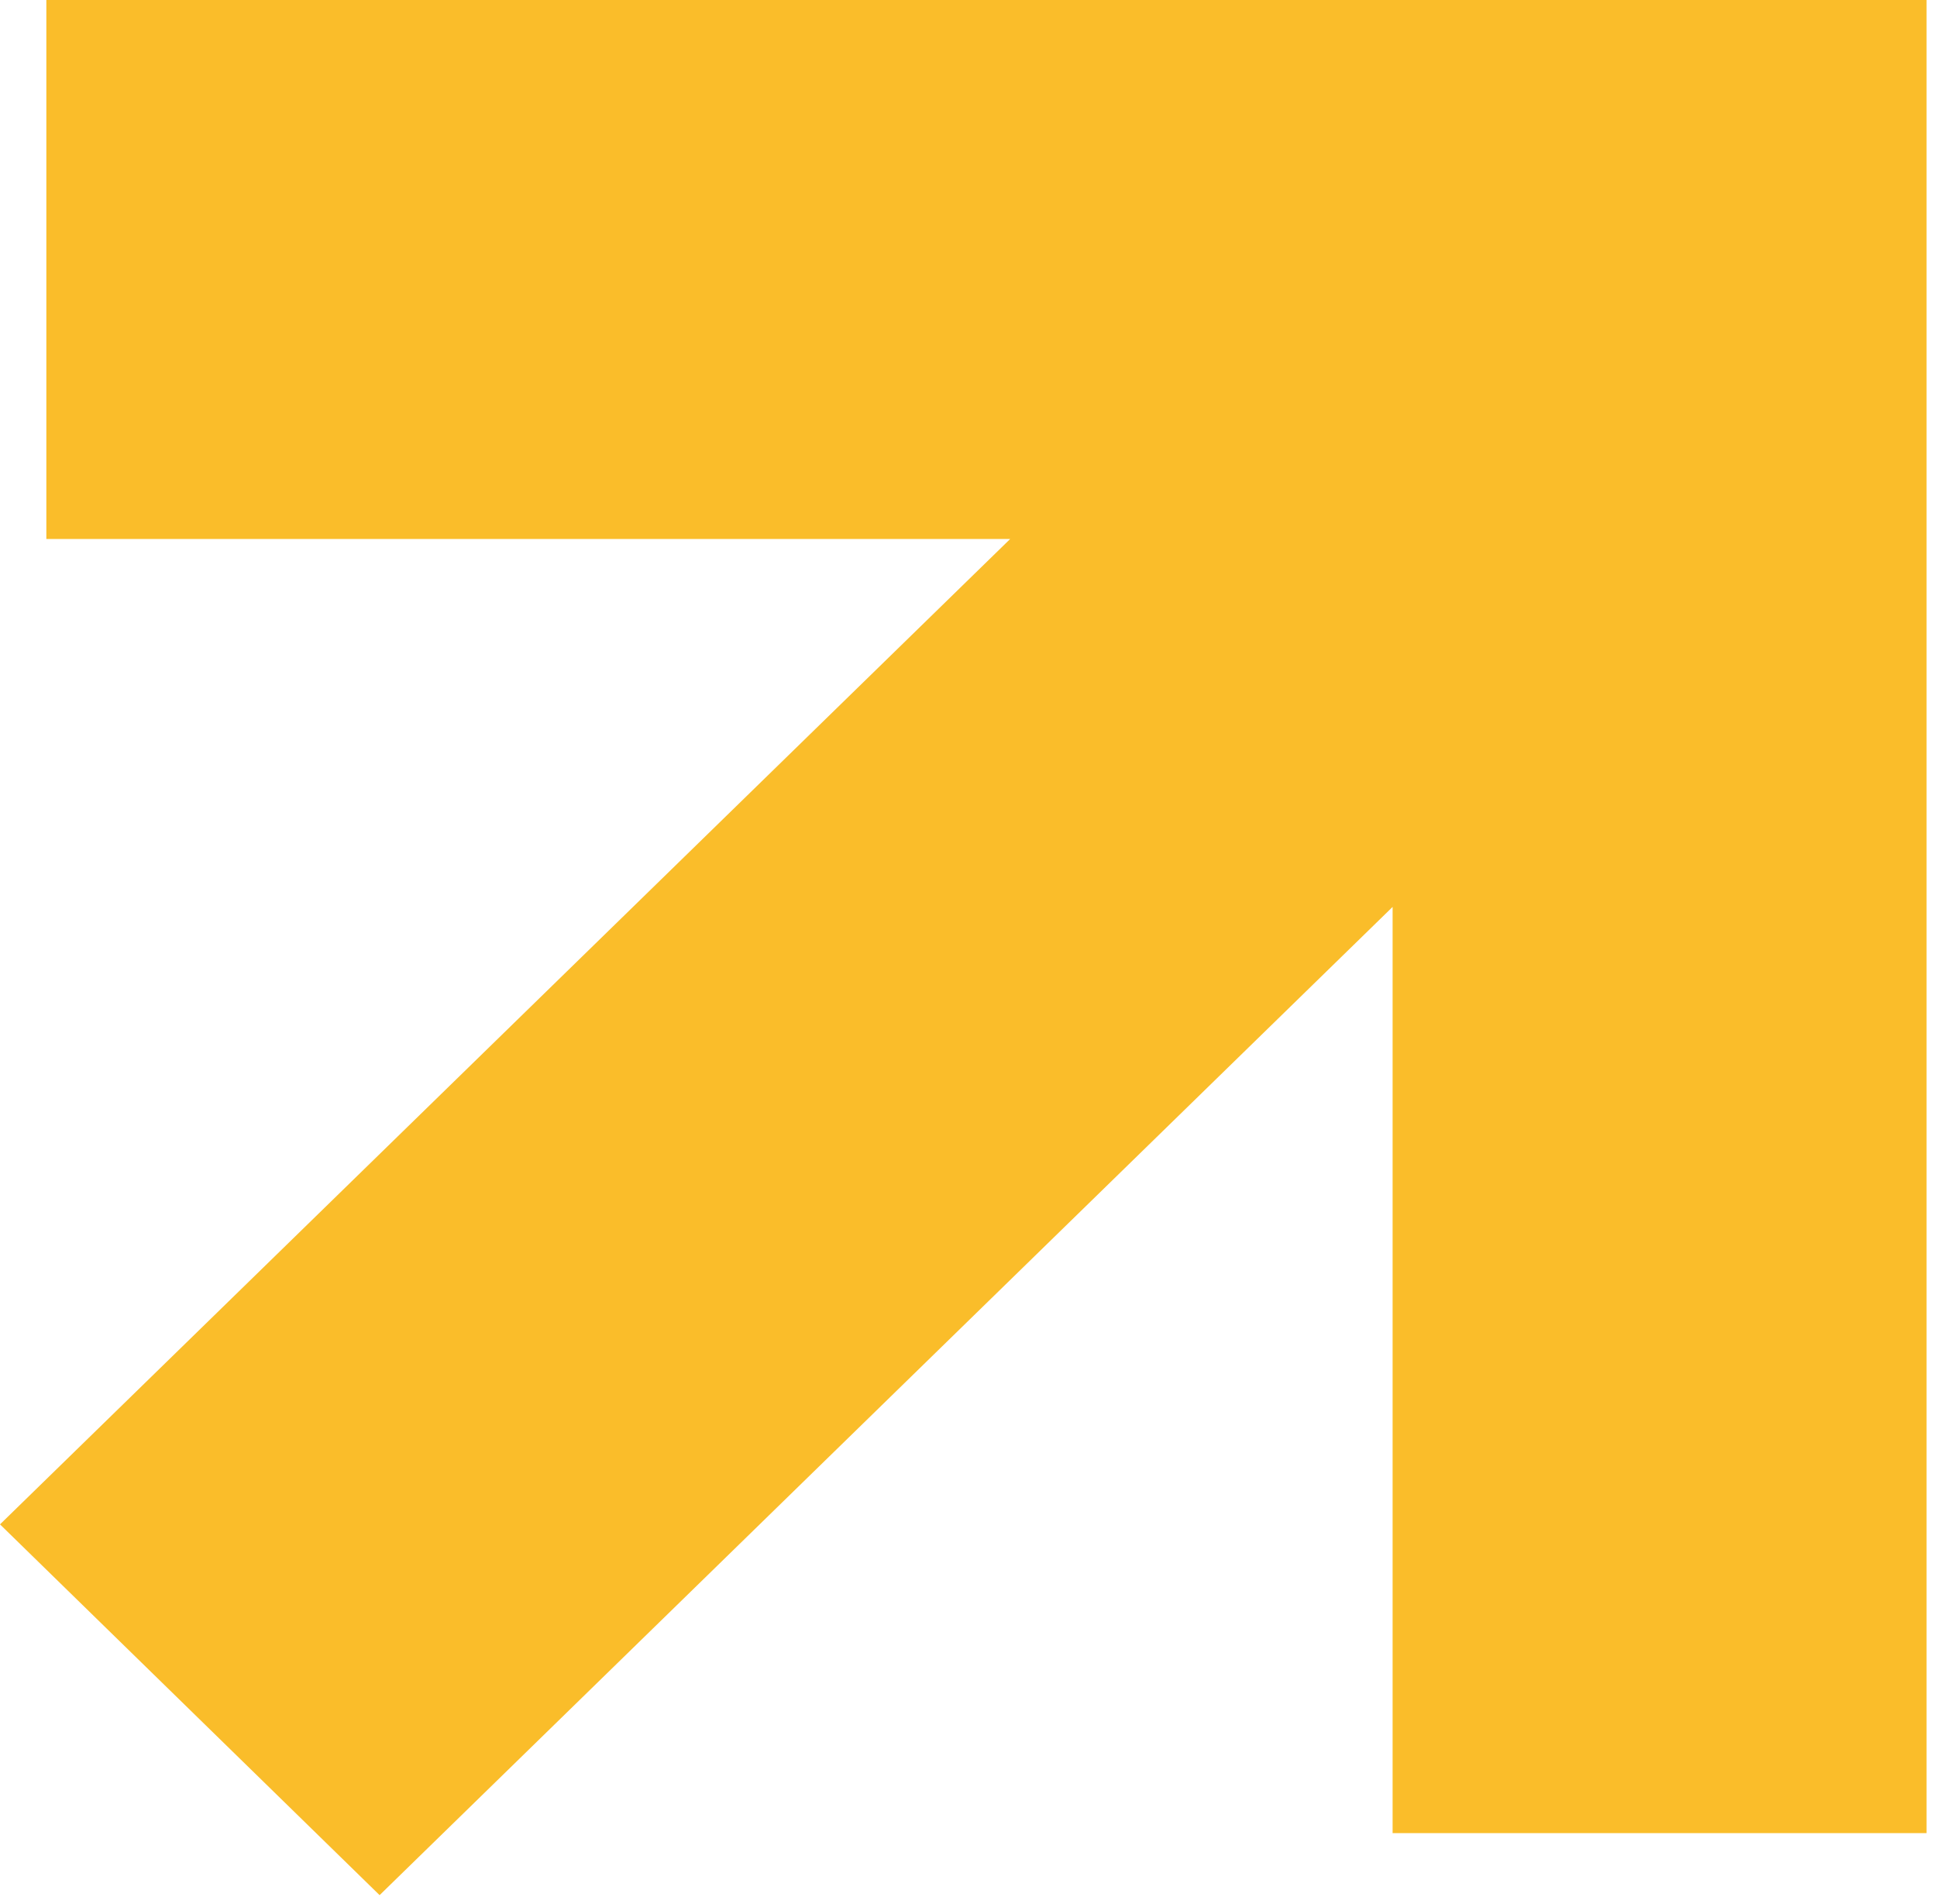
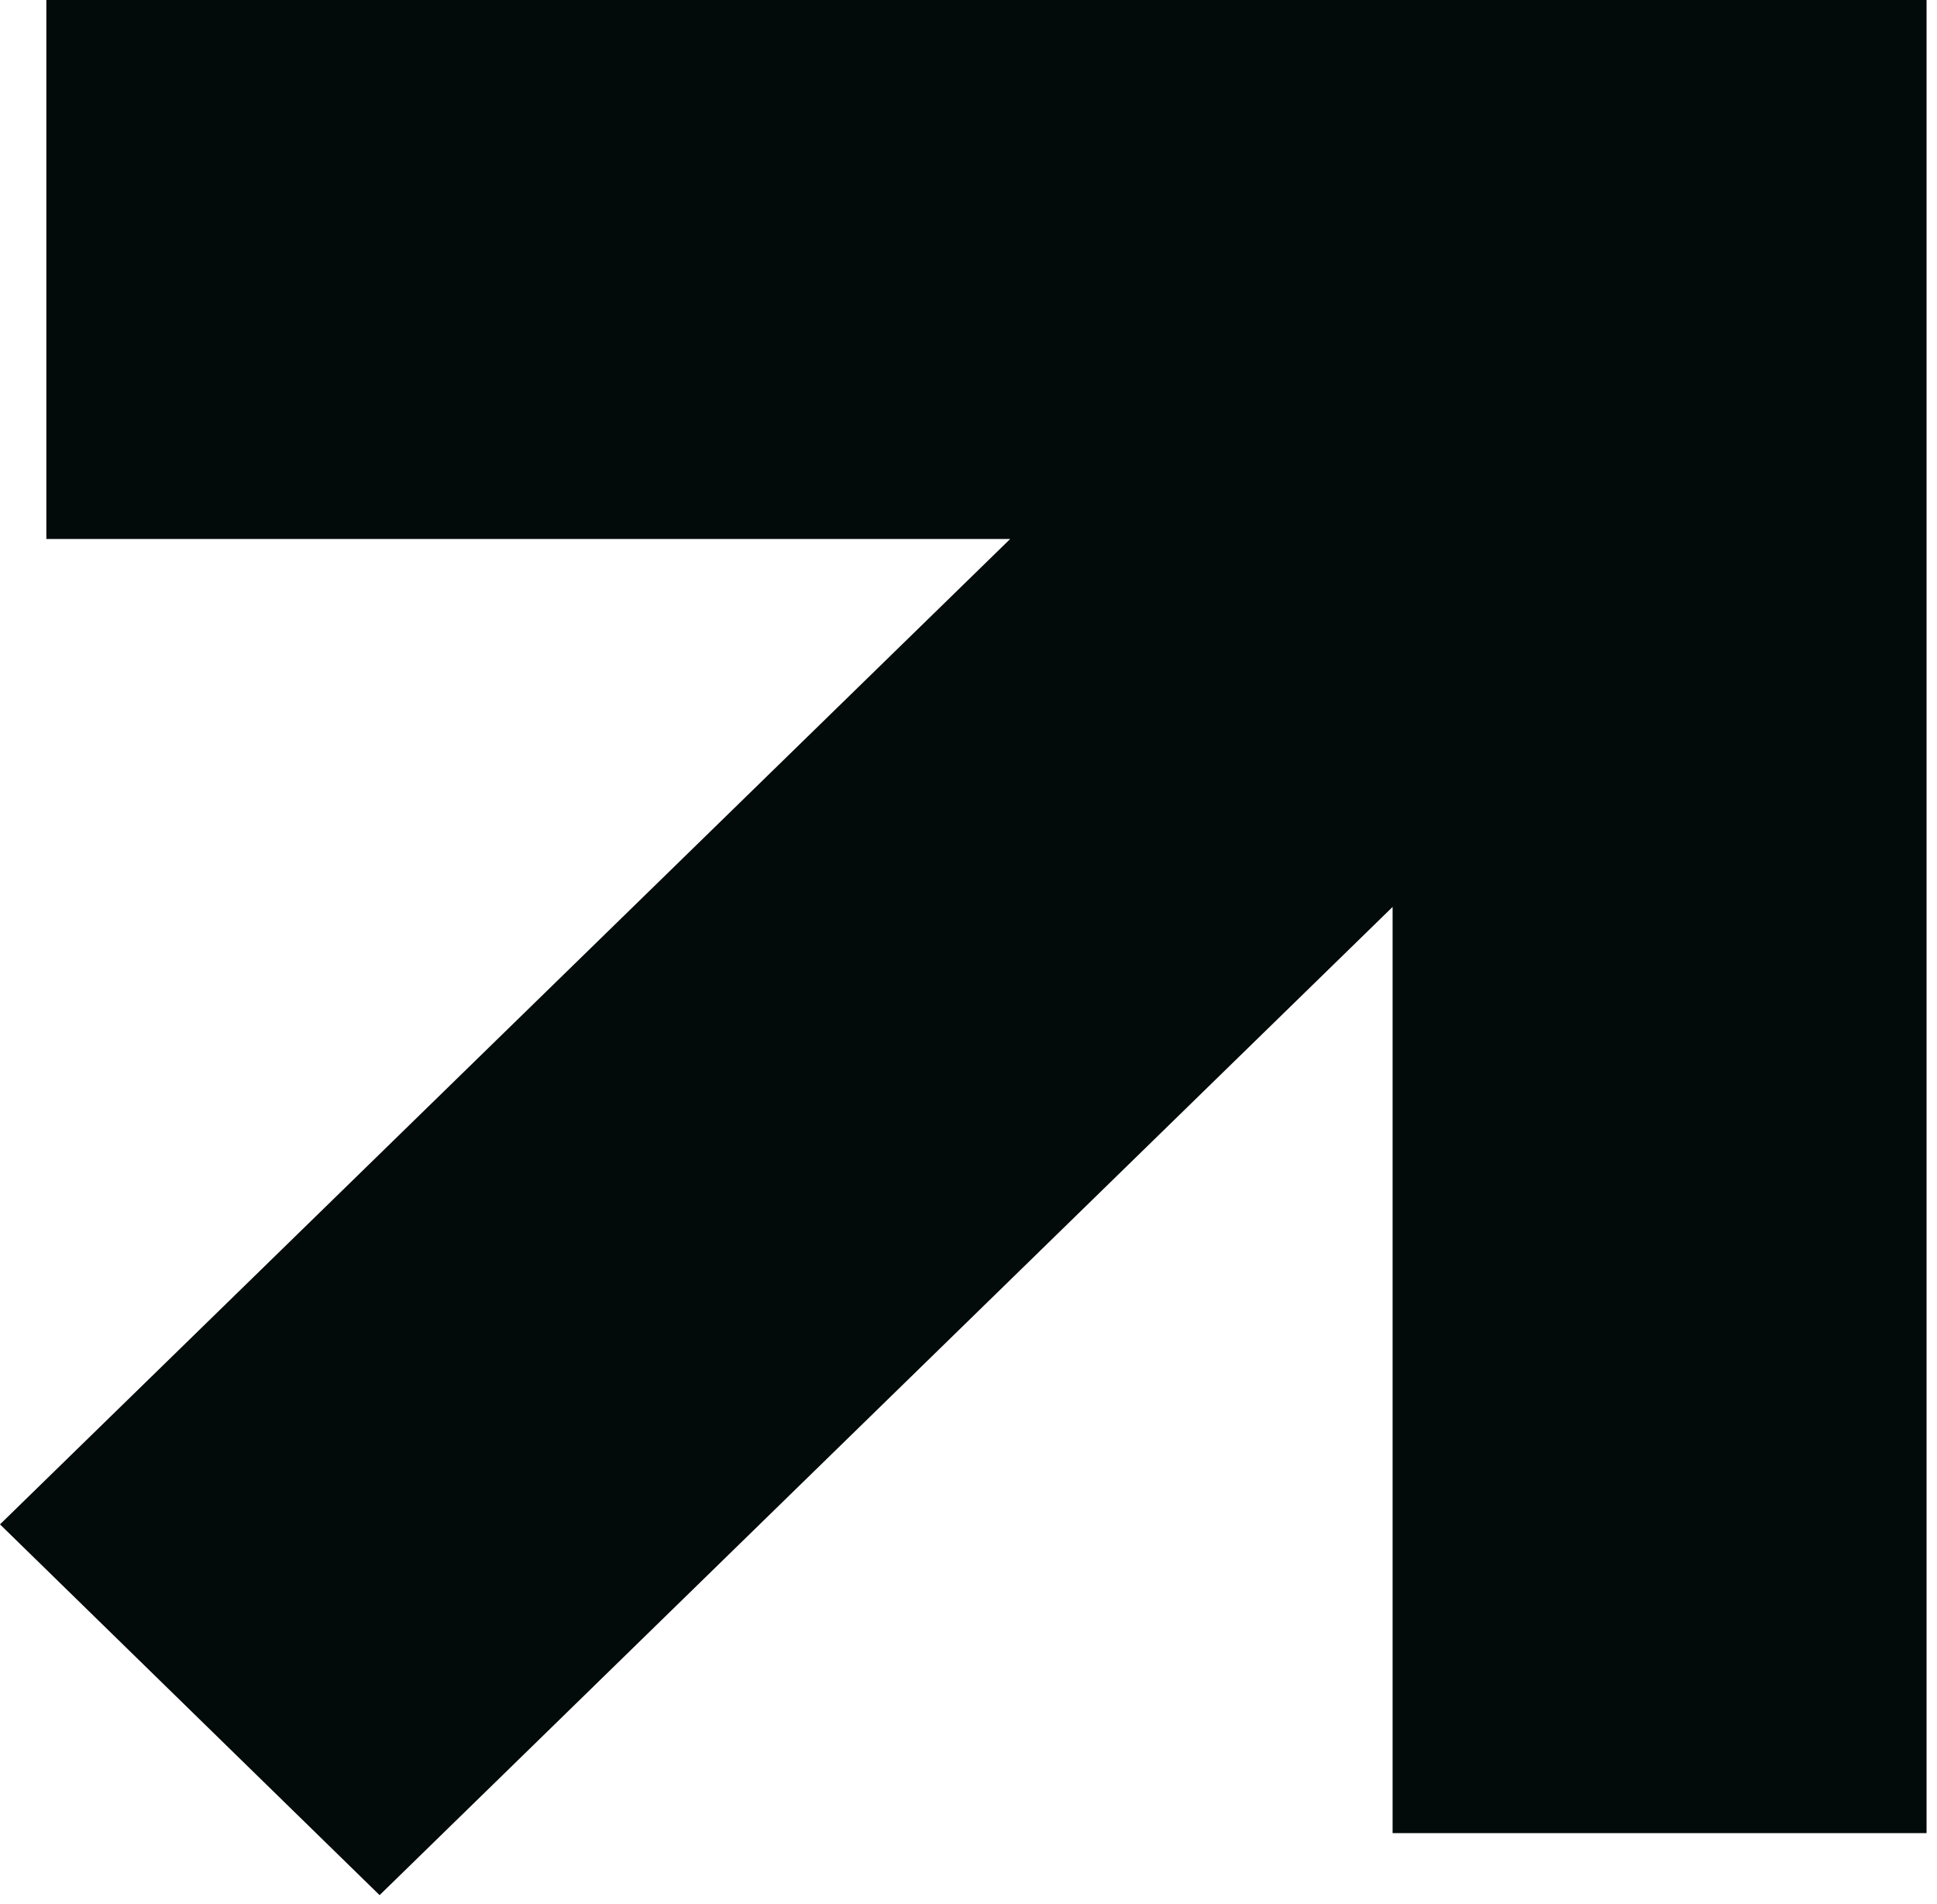
<svg xmlns="http://www.w3.org/2000/svg" width="115" height="113" viewBox="0 0 115 113" fill="none">
-   <path d="M114.38 4.16215e-06V108.813H82.679V53.835L22.537 112.496L0 90.487L59.973 31.996H2.752V4.16215e-06H114.38Z" fill="#FABD2A" />
+   <path d="M114.38 4.16215e-06V108.813H82.679V53.835L22.537 112.496L0 90.487L59.973 31.996H2.752V4.16215e-06H114.38Z" fill="#020A0A" />
</svg>
